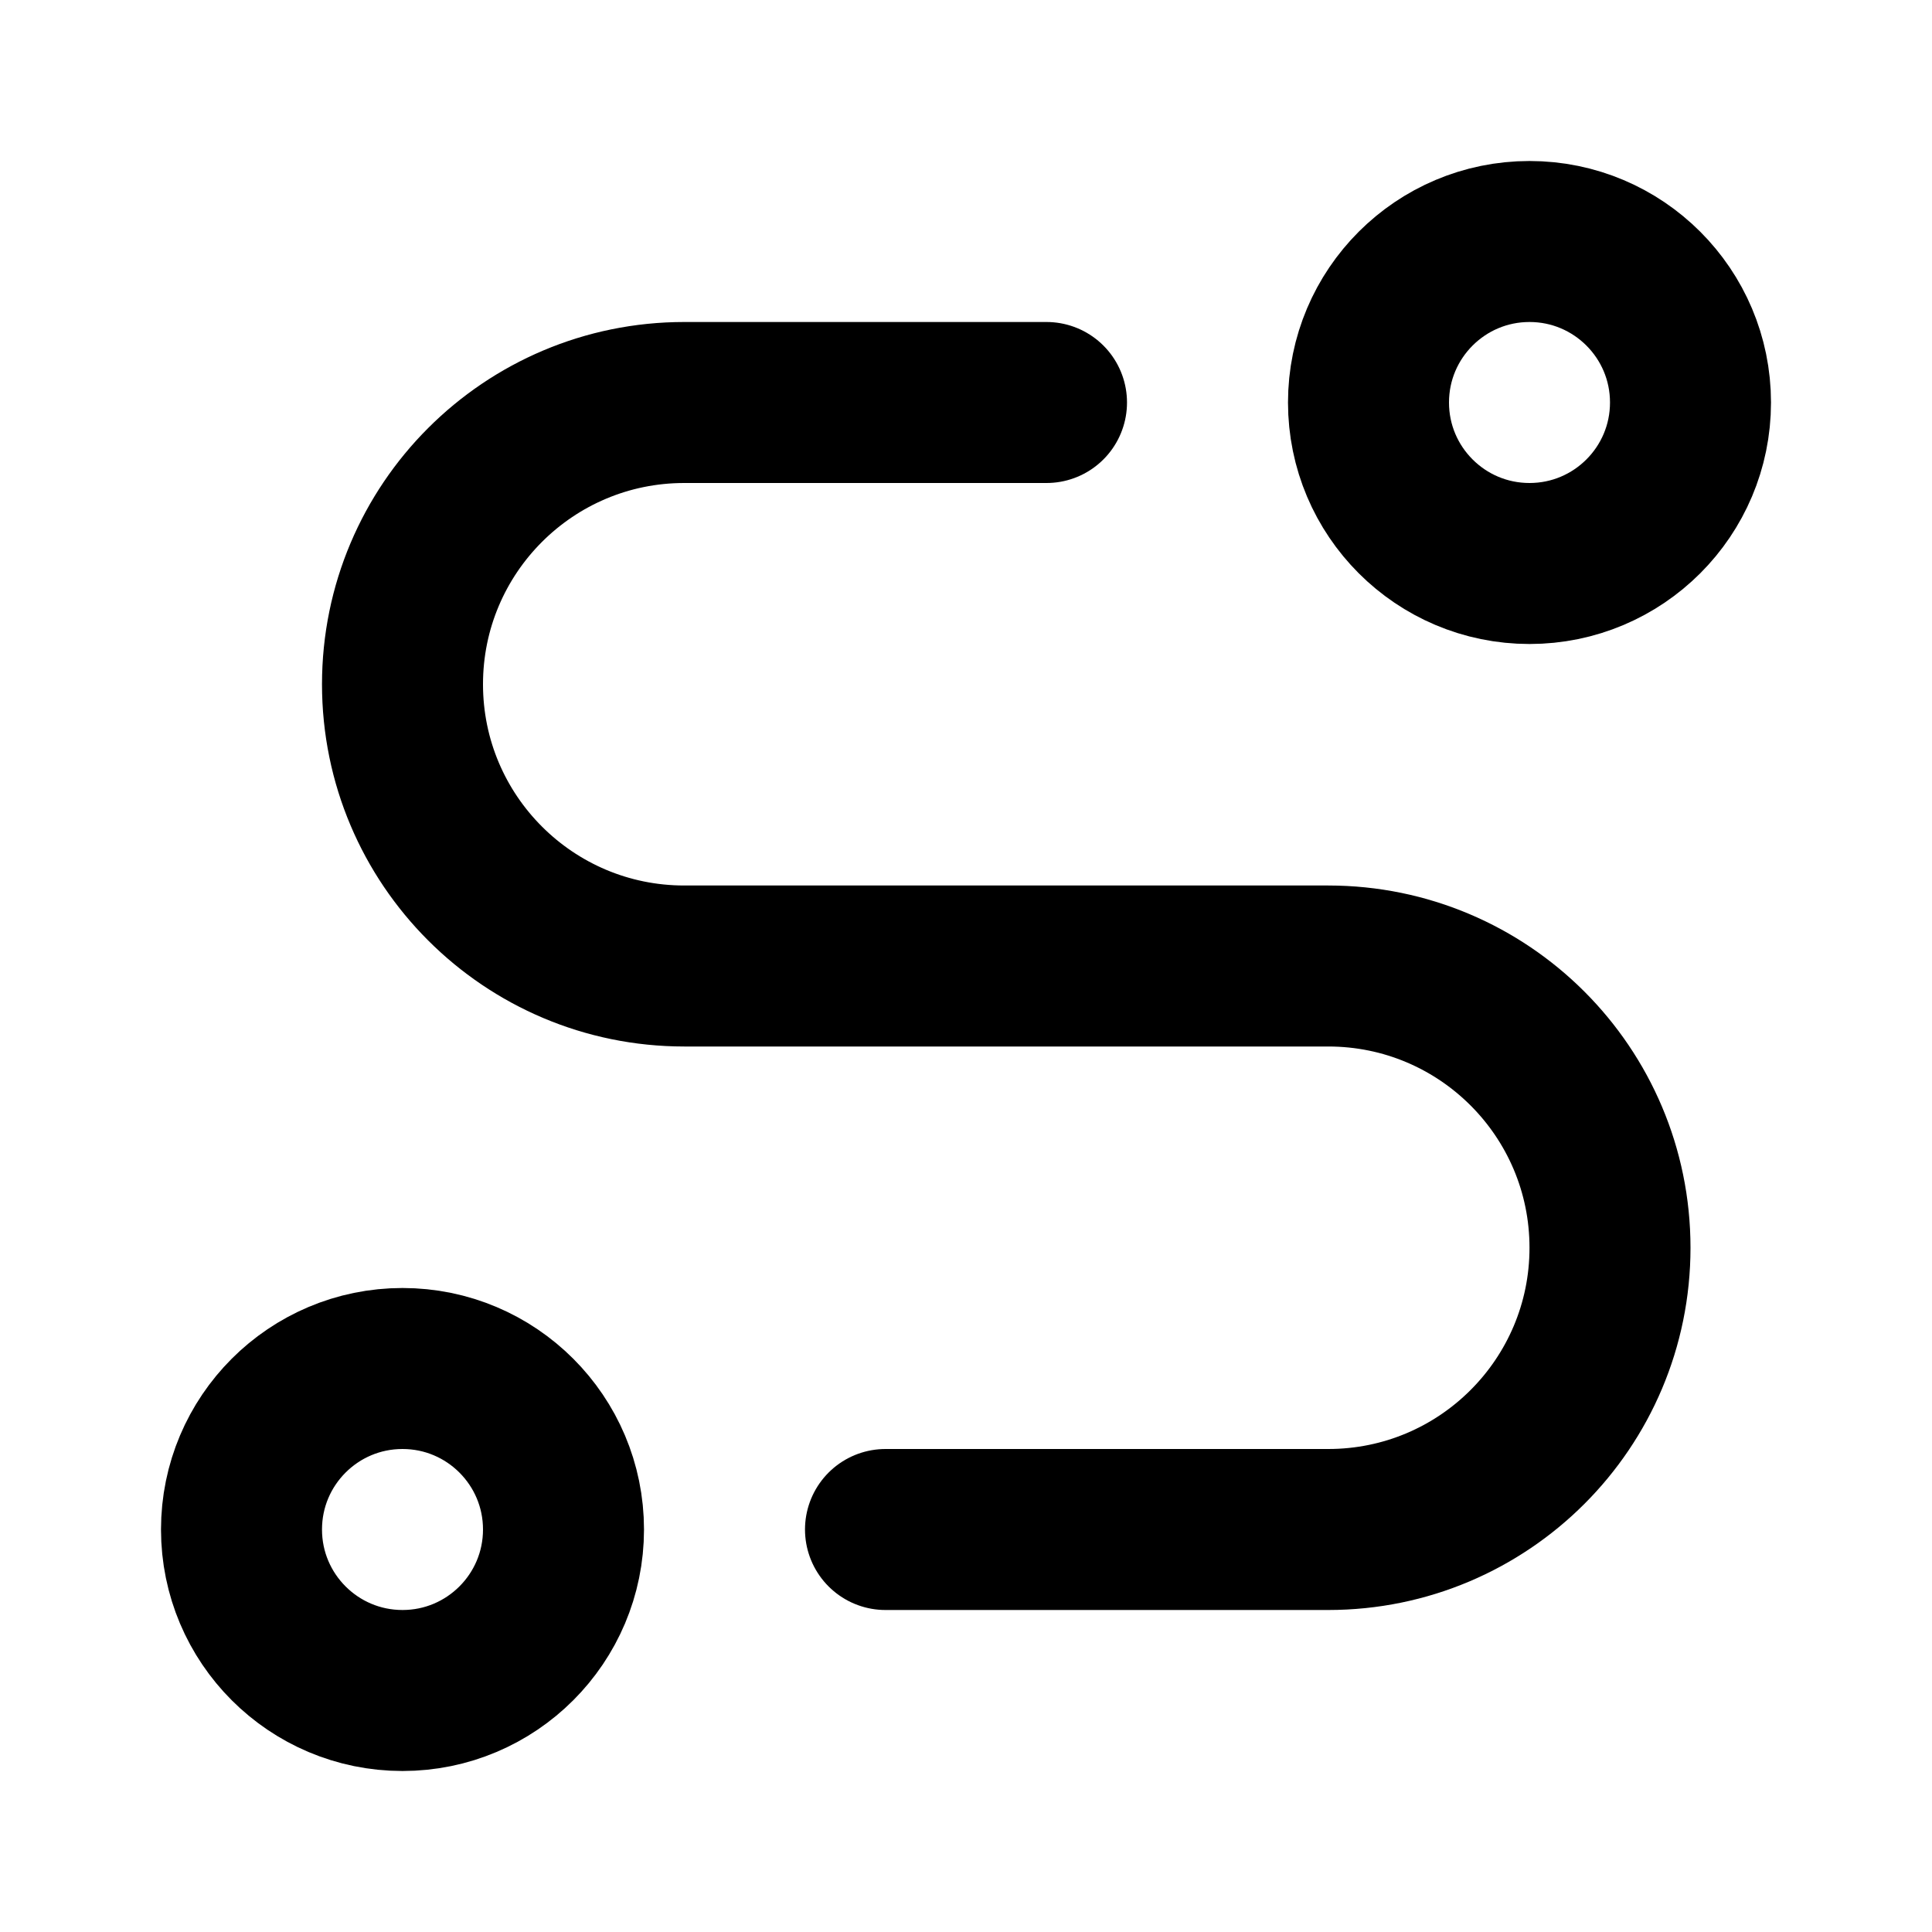
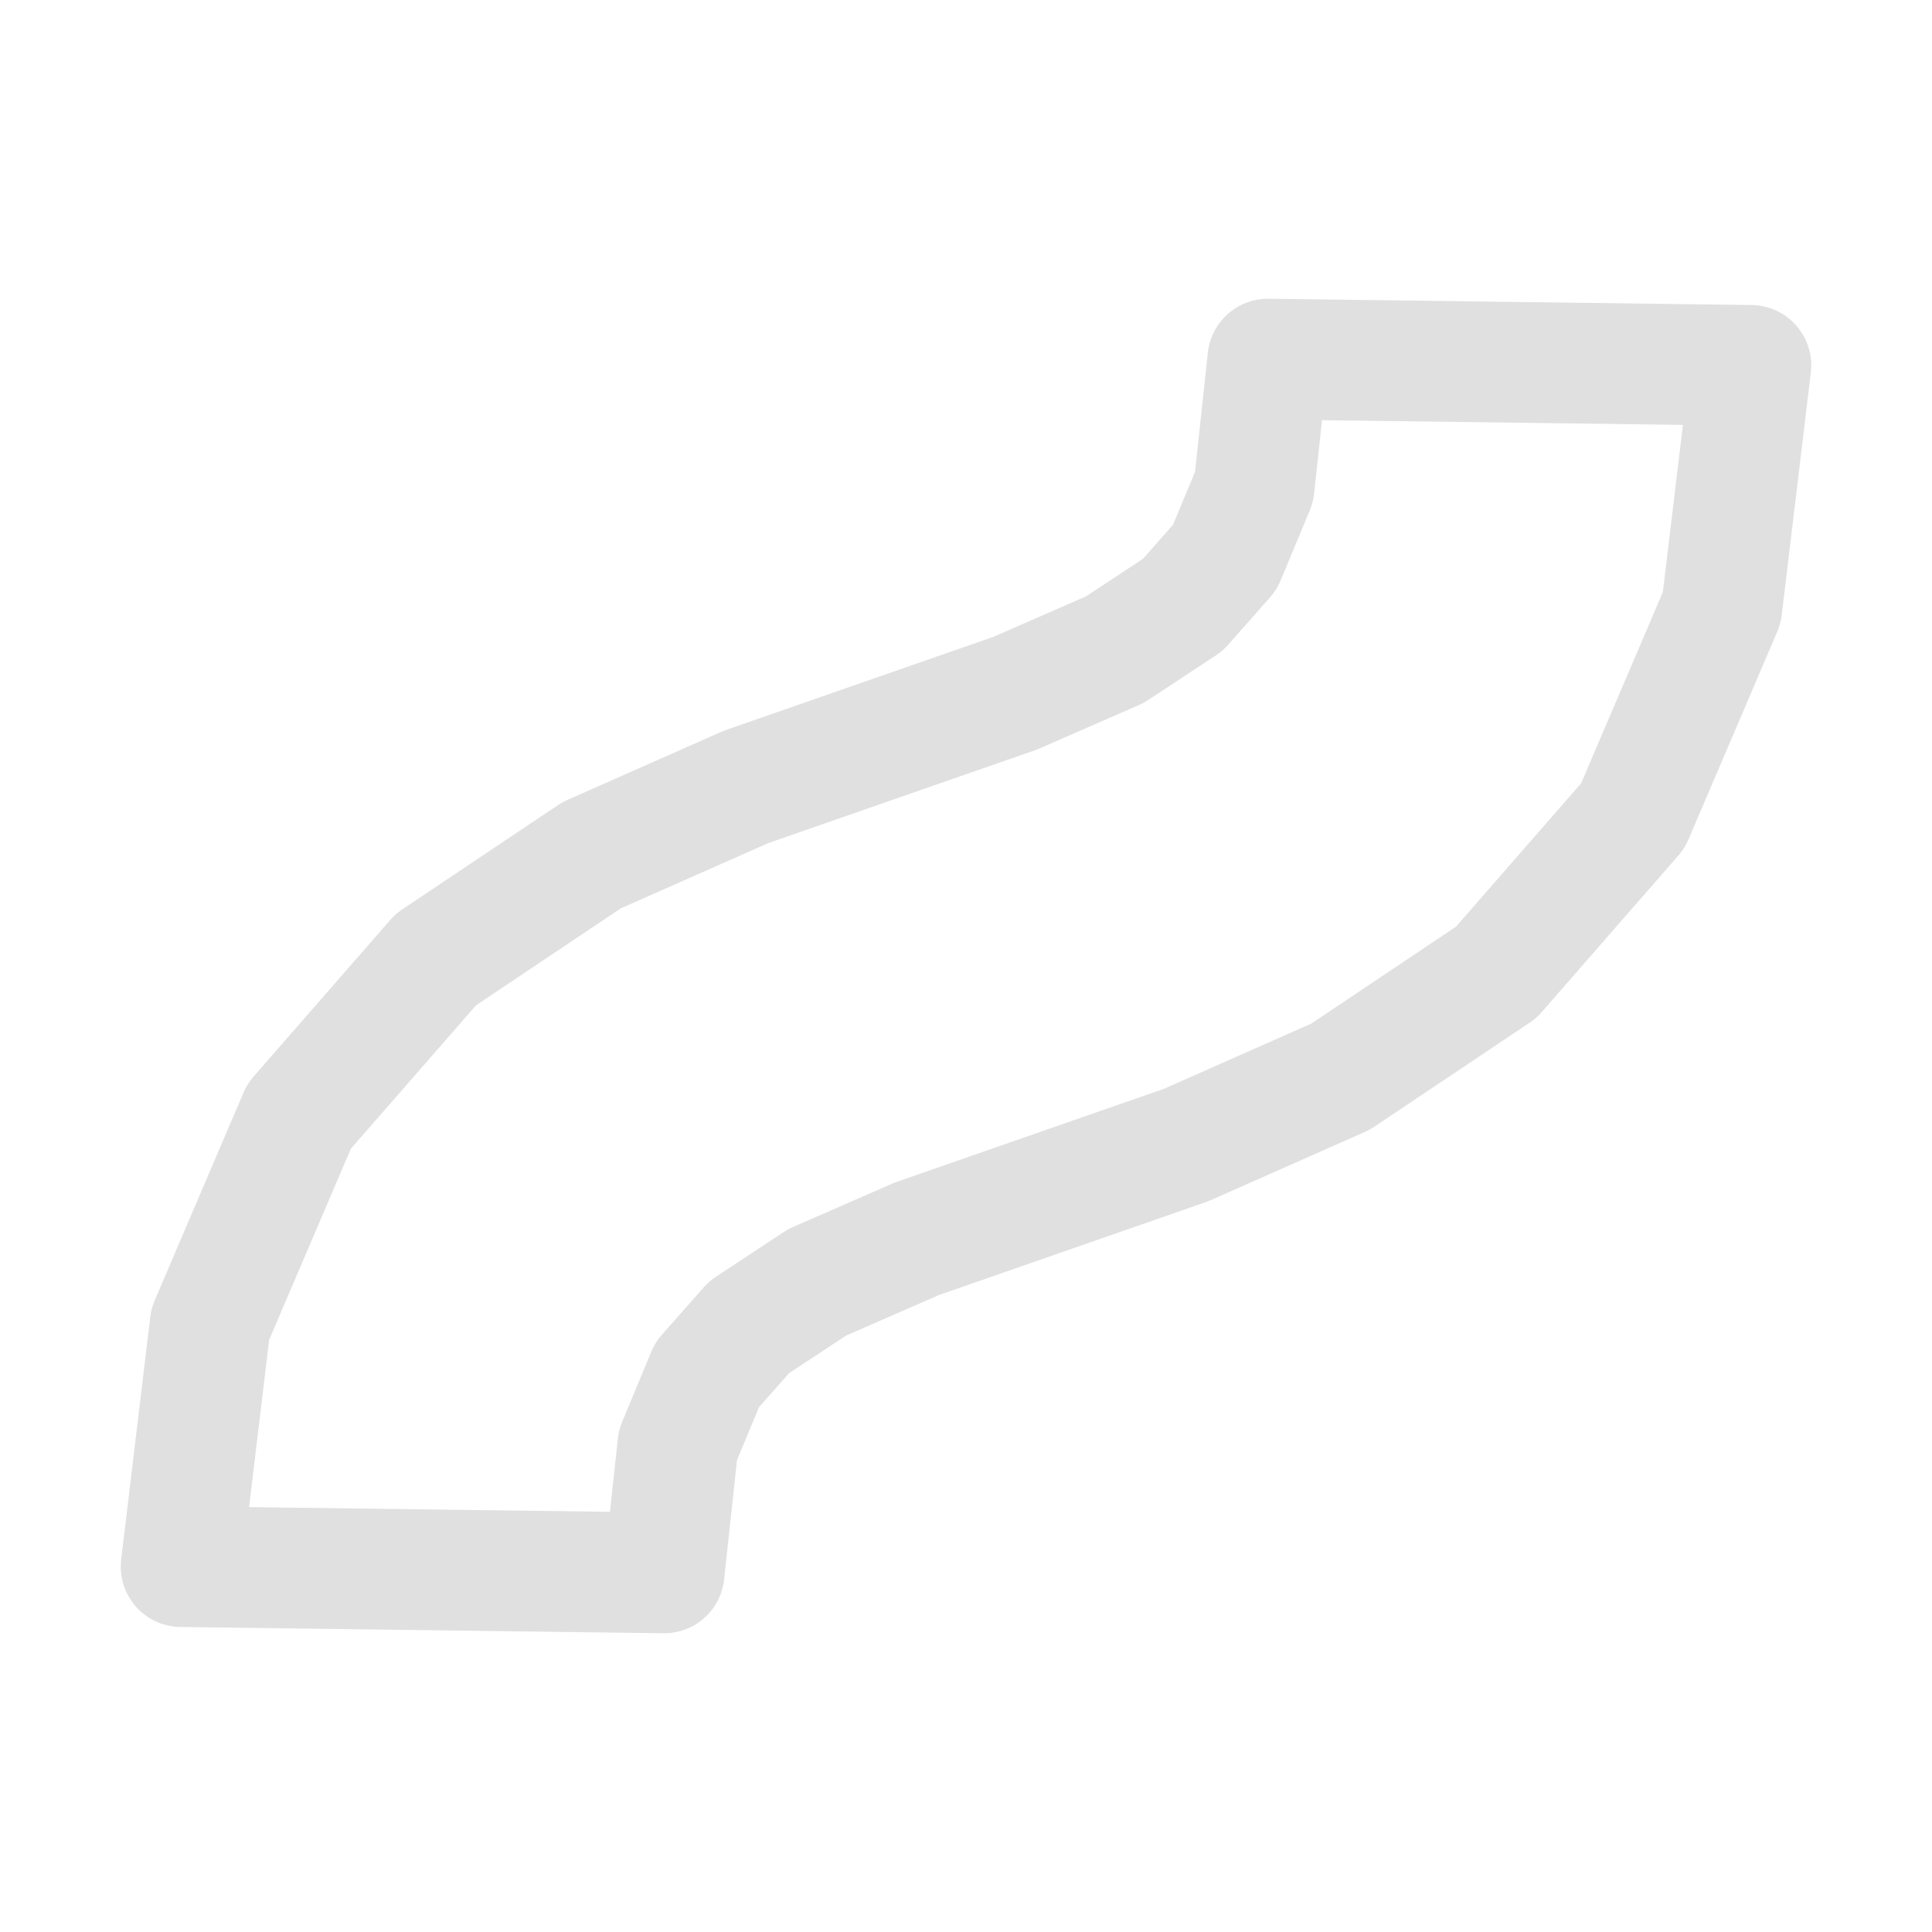
- <svg xmlns="http://www.w3.org/2000/svg" width="24" height="24" viewBox="0 0 24 24" fill="none" stroke="currentColor" stroke-width="2" stroke-linecap="round" stroke-linejoin="round" class="icon icon-tabler icons-tabler-outline icon-tabler-route">
-   <path stroke="none" d="M0 0h24v24H0z" fill="none" />
-   <path d="M3 19a2 2 0 1 0 4 0a2 2 0 0 0 -4 0" />
-   <path d="M19 7a2 2 0 1 0 0 -4a2 2 0 0 0 0 4z" />
-   <path d="M11 19h5.5a3.5 3.5 0 0 0 0 -7h-8a3.5 3.5 0 0 1 0 -7h4.5" />
+ <svg xmlns="http://www.w3.org/2000/svg" width="16" height="16" viewBox="0 0 16 16">
+   <path fill="none" stroke="#e0e0e0" stroke-width="1" stroke-linecap="round" stroke-linejoin="round" d="M5.5 13.026L5.614 11.967L5.856 11.385L6.204 10.991L6.767 10.62L7.593 10.259L8.633 9.897L9.822 9.483L11.101 8.917L12.391 8.053L13.523 6.756L14.259 5.034L14.5 3.026L10.5 2.974L10.386 4.033L10.144 4.615L9.796 5.009L9.233 5.38L8.407 5.741L7.367 6.103L6.178 6.517L4.899 7.083L3.609 7.947L2.477 9.244L1.741 10.966L1.5 12.974Z" />
</svg>
